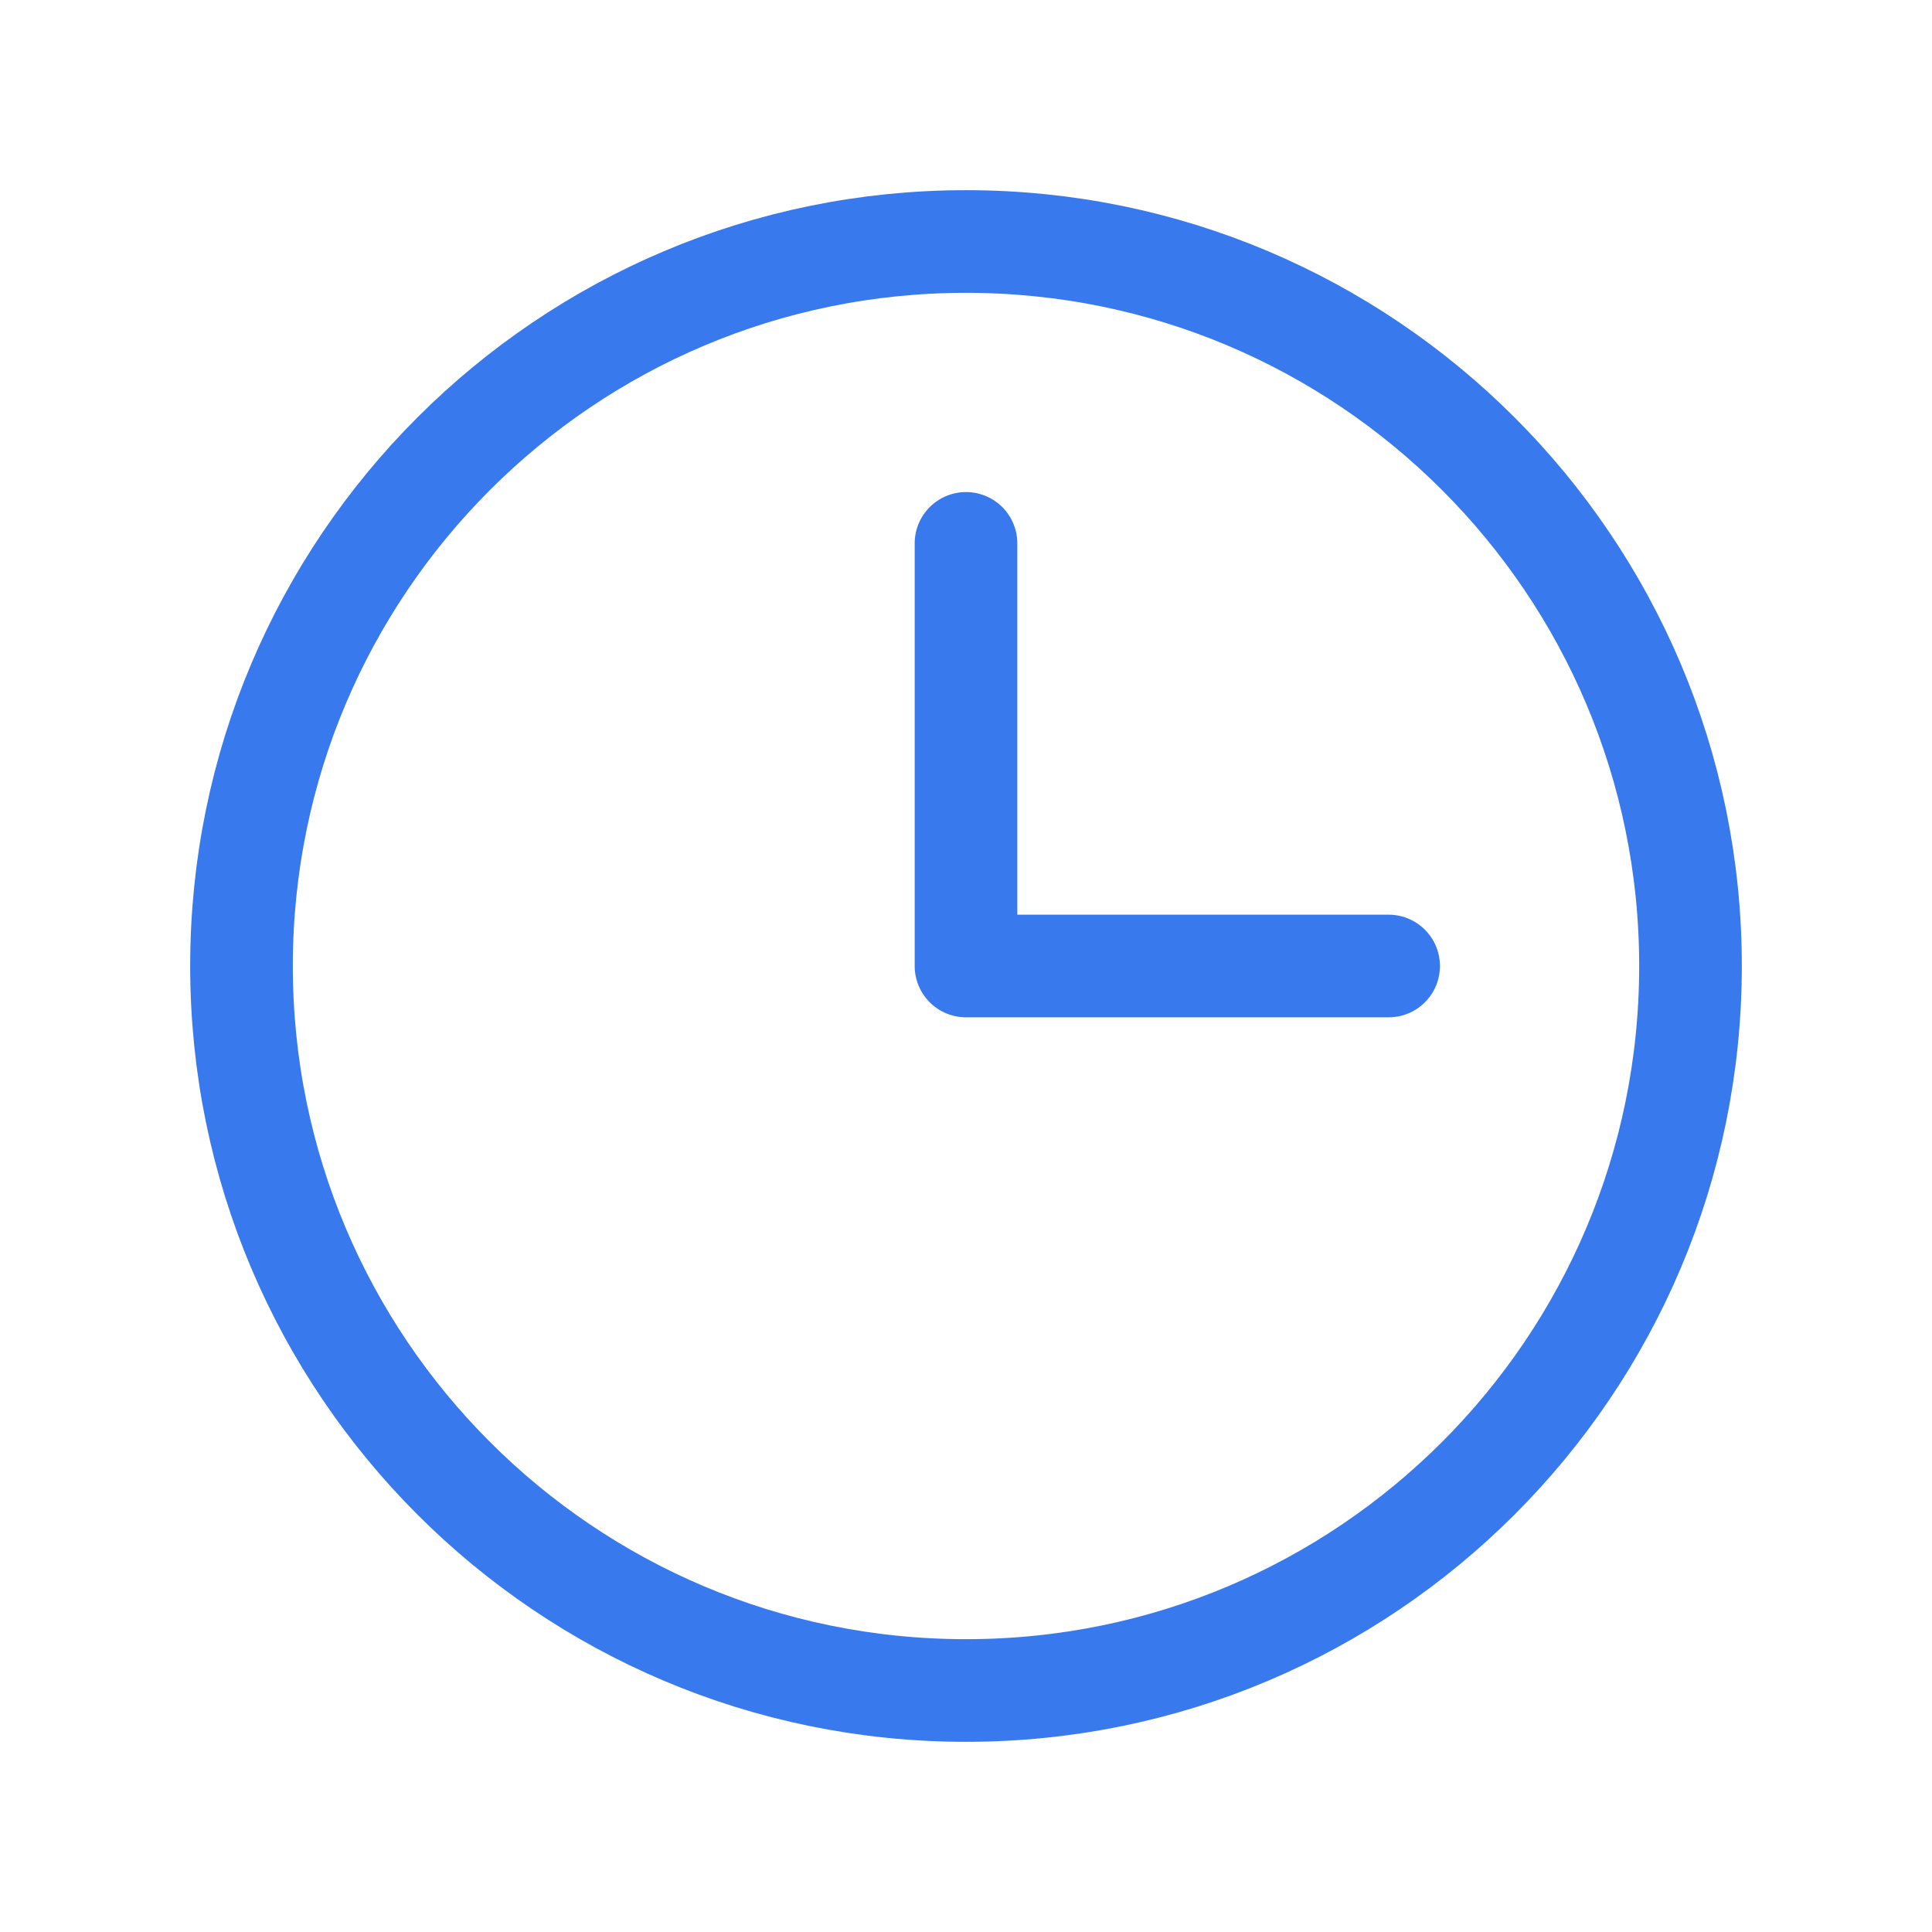
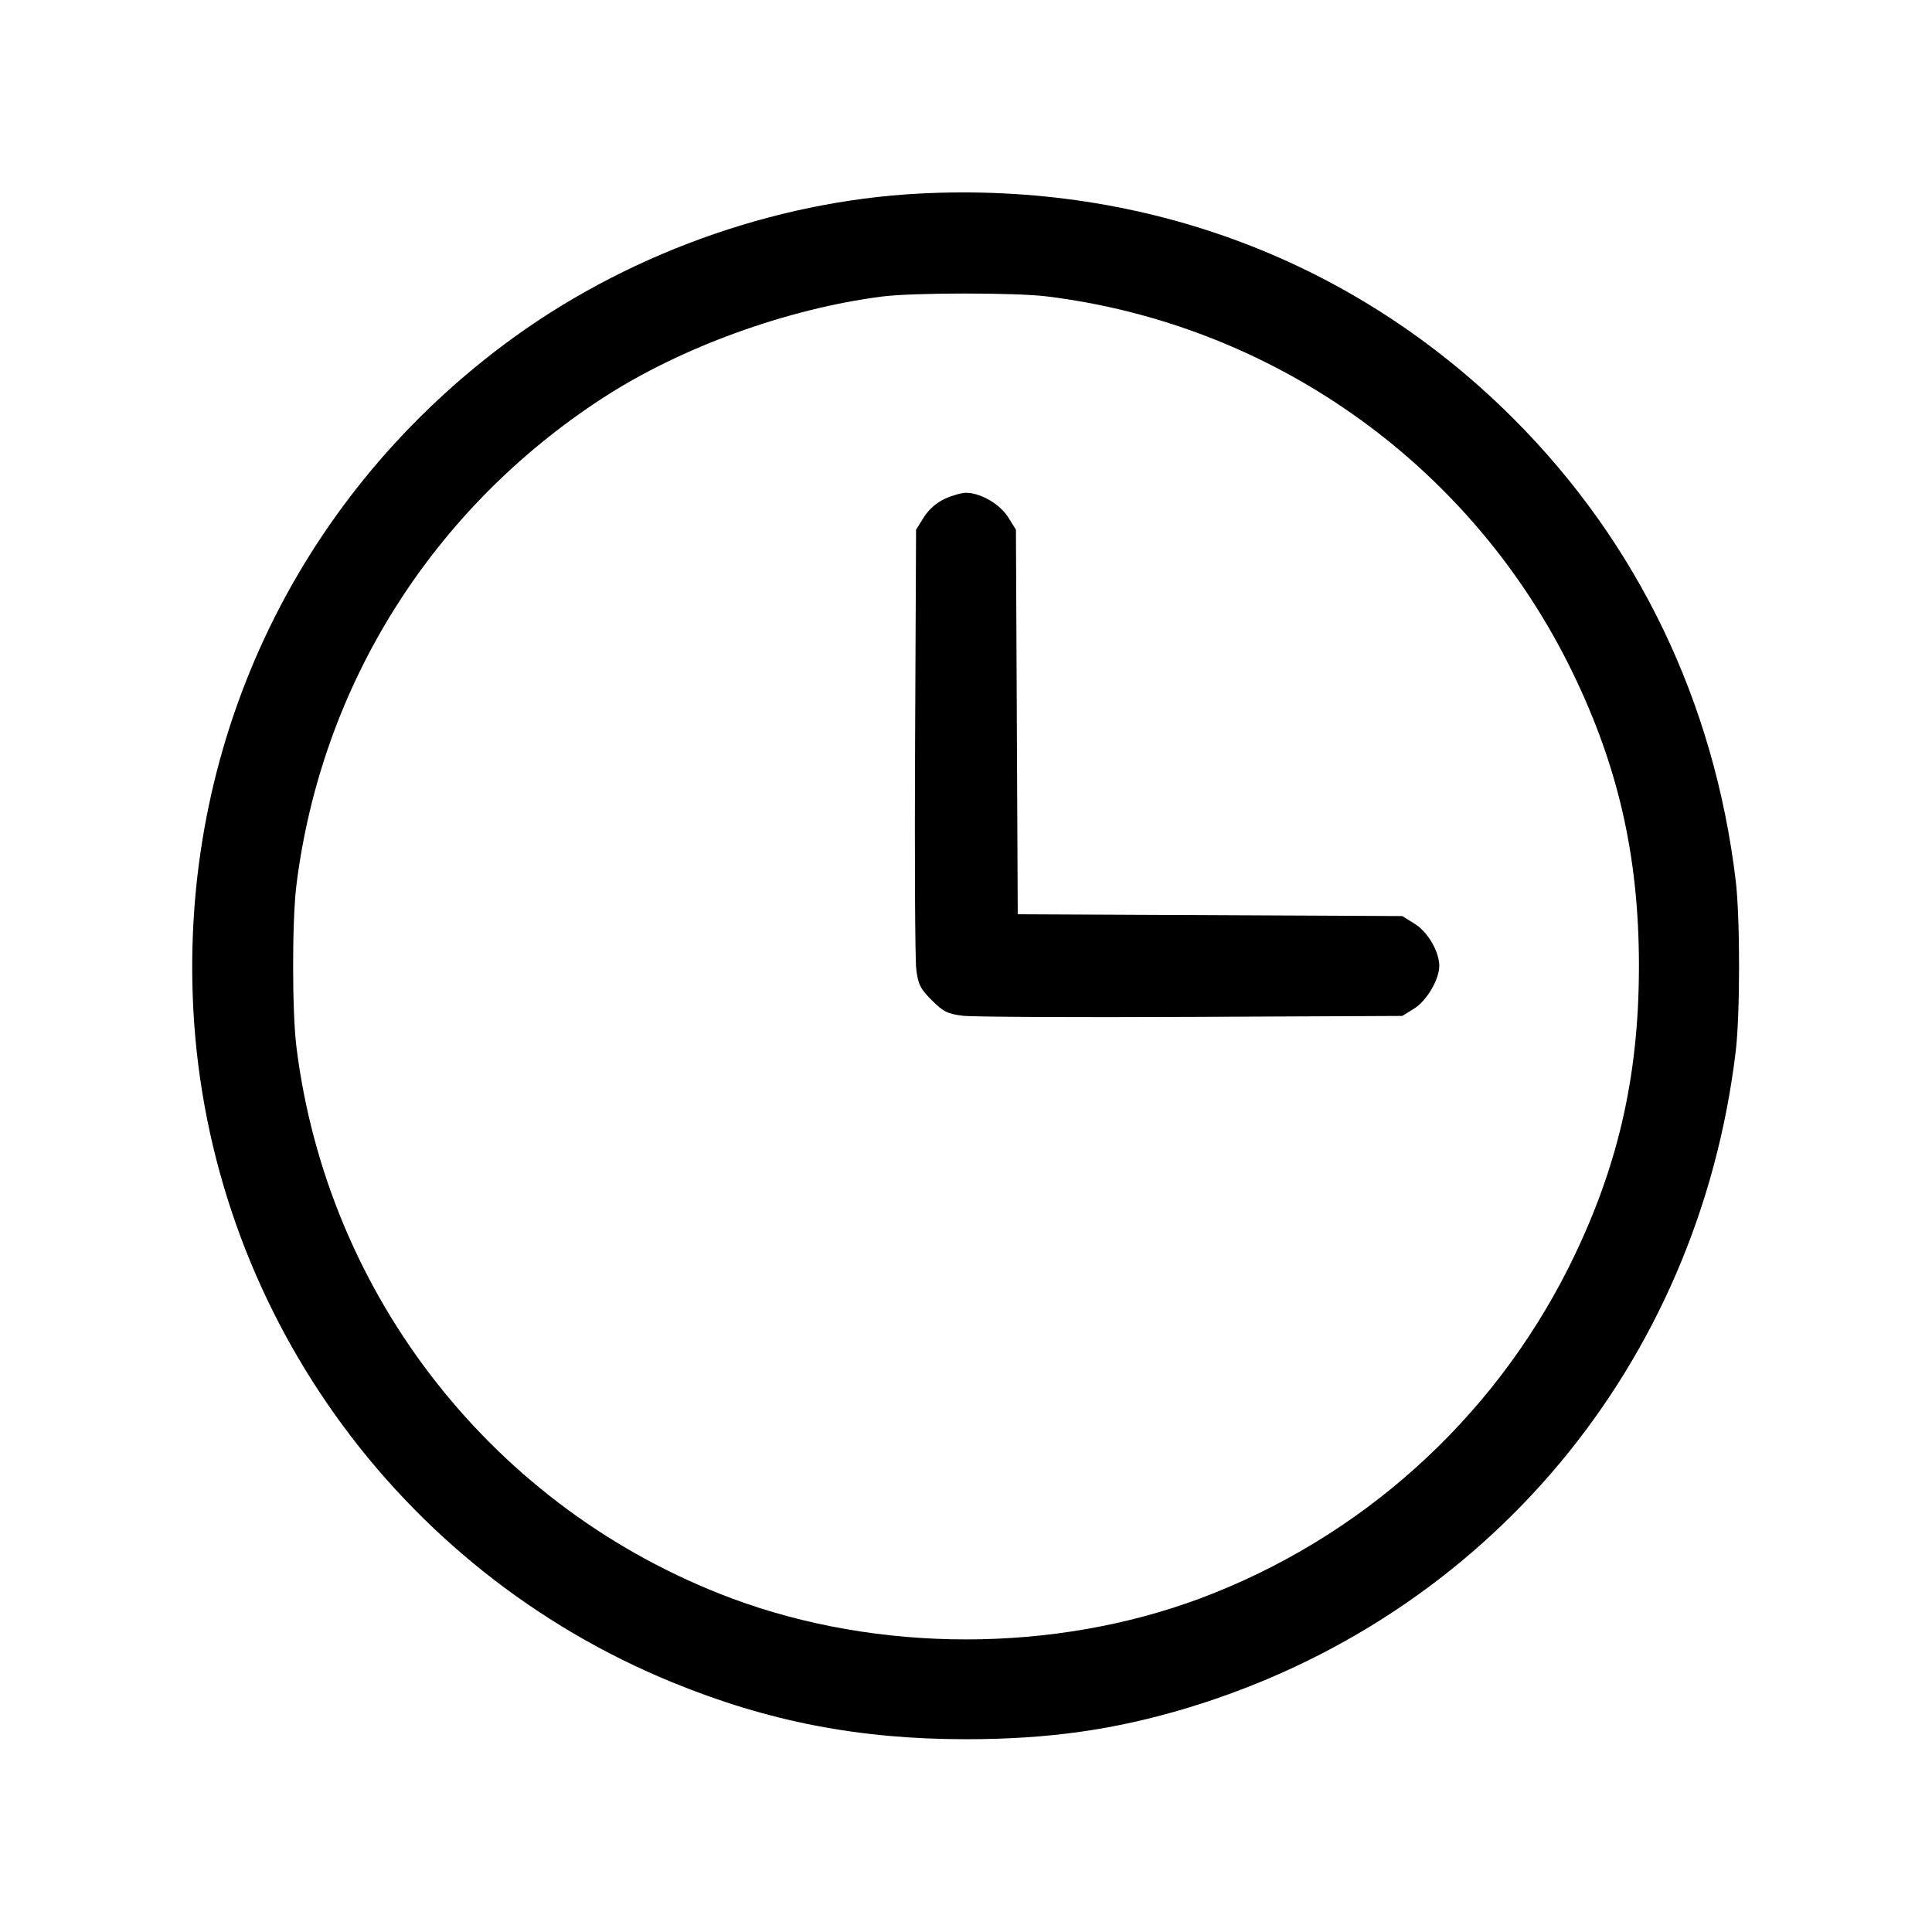
- <svg xmlns="http://www.w3.org/2000/svg" width="32" height="32" viewBox="0 0 32 32" fill="none">
-   <path d="M16 28C22.627 28 28 22.627 28 16C28 9.373 22.627 4 16 4C9.373 4 4 9.373 4 16C4 22.627 9.373 28 16 28Z" stroke="#3879ED" stroke-width="1.7" stroke-miterlimit="10" />
-   <path d="M16 9V16H23" stroke="#3879ED" stroke-width="1.7" stroke-linecap="round" stroke-linejoin="round" />
+ <svg xmlns="http://www.w3.org/2000/svg" width="32" height="32" fill="none">
+   <path d="M15.227 3.206c-2.431.127-4.914 1.03-6.88 2.502-3.479 2.606-5.378 6.675-5.144 11.025.264 4.914 3.361 9.26 7.933 11.132 1.587.65 3.095.942 4.864.942 1.366 0 2.473-.157 3.673-.52 4.959-1.502 8.455-5.69 9.076-10.874.074-.618.074-2.208 0-2.826-.355-2.961-1.621-5.592-3.682-7.654-2.608-2.607-6.081-3.922-9.84-3.727m2.108 1.703a11.205 11.205 0 0 1 8.637 6.078c.815 1.624 1.174 3.159 1.174 5.013s-.359 3.389-1.174 5.013a11.237 11.237 0 0 1-6.086 5.459c-2.432.909-5.34.909-7.772 0a11.233 11.233 0 0 1-7.205-9.137c-.072-.582-.072-2.088 0-2.67.412-3.314 2.247-6.234 5.075-8.073 1.29-.839 3.051-1.478 4.629-1.681.511-.065 2.2-.066 2.722-.002m-1.687 3.353a.842.842 0 0 0-.346.305l-.129.206-.016 3.494c-.009 1.921-.001 3.625.019 3.785.03.25.067.325.257.515s.265.227.515.257c.16.02 1.864.028 3.785.019l3.494-.016.196-.122c.209-.13.418-.486.416-.709-.002-.238-.191-.561-.406-.694l-.206-.129-3.185-.015-3.185-.015-.015-3.185-.015-3.185-.129-.206c-.135-.217-.458-.405-.698-.405-.073 0-.232.045-.352.1" fill-rule="evenodd" fill="#000" />
</svg>
